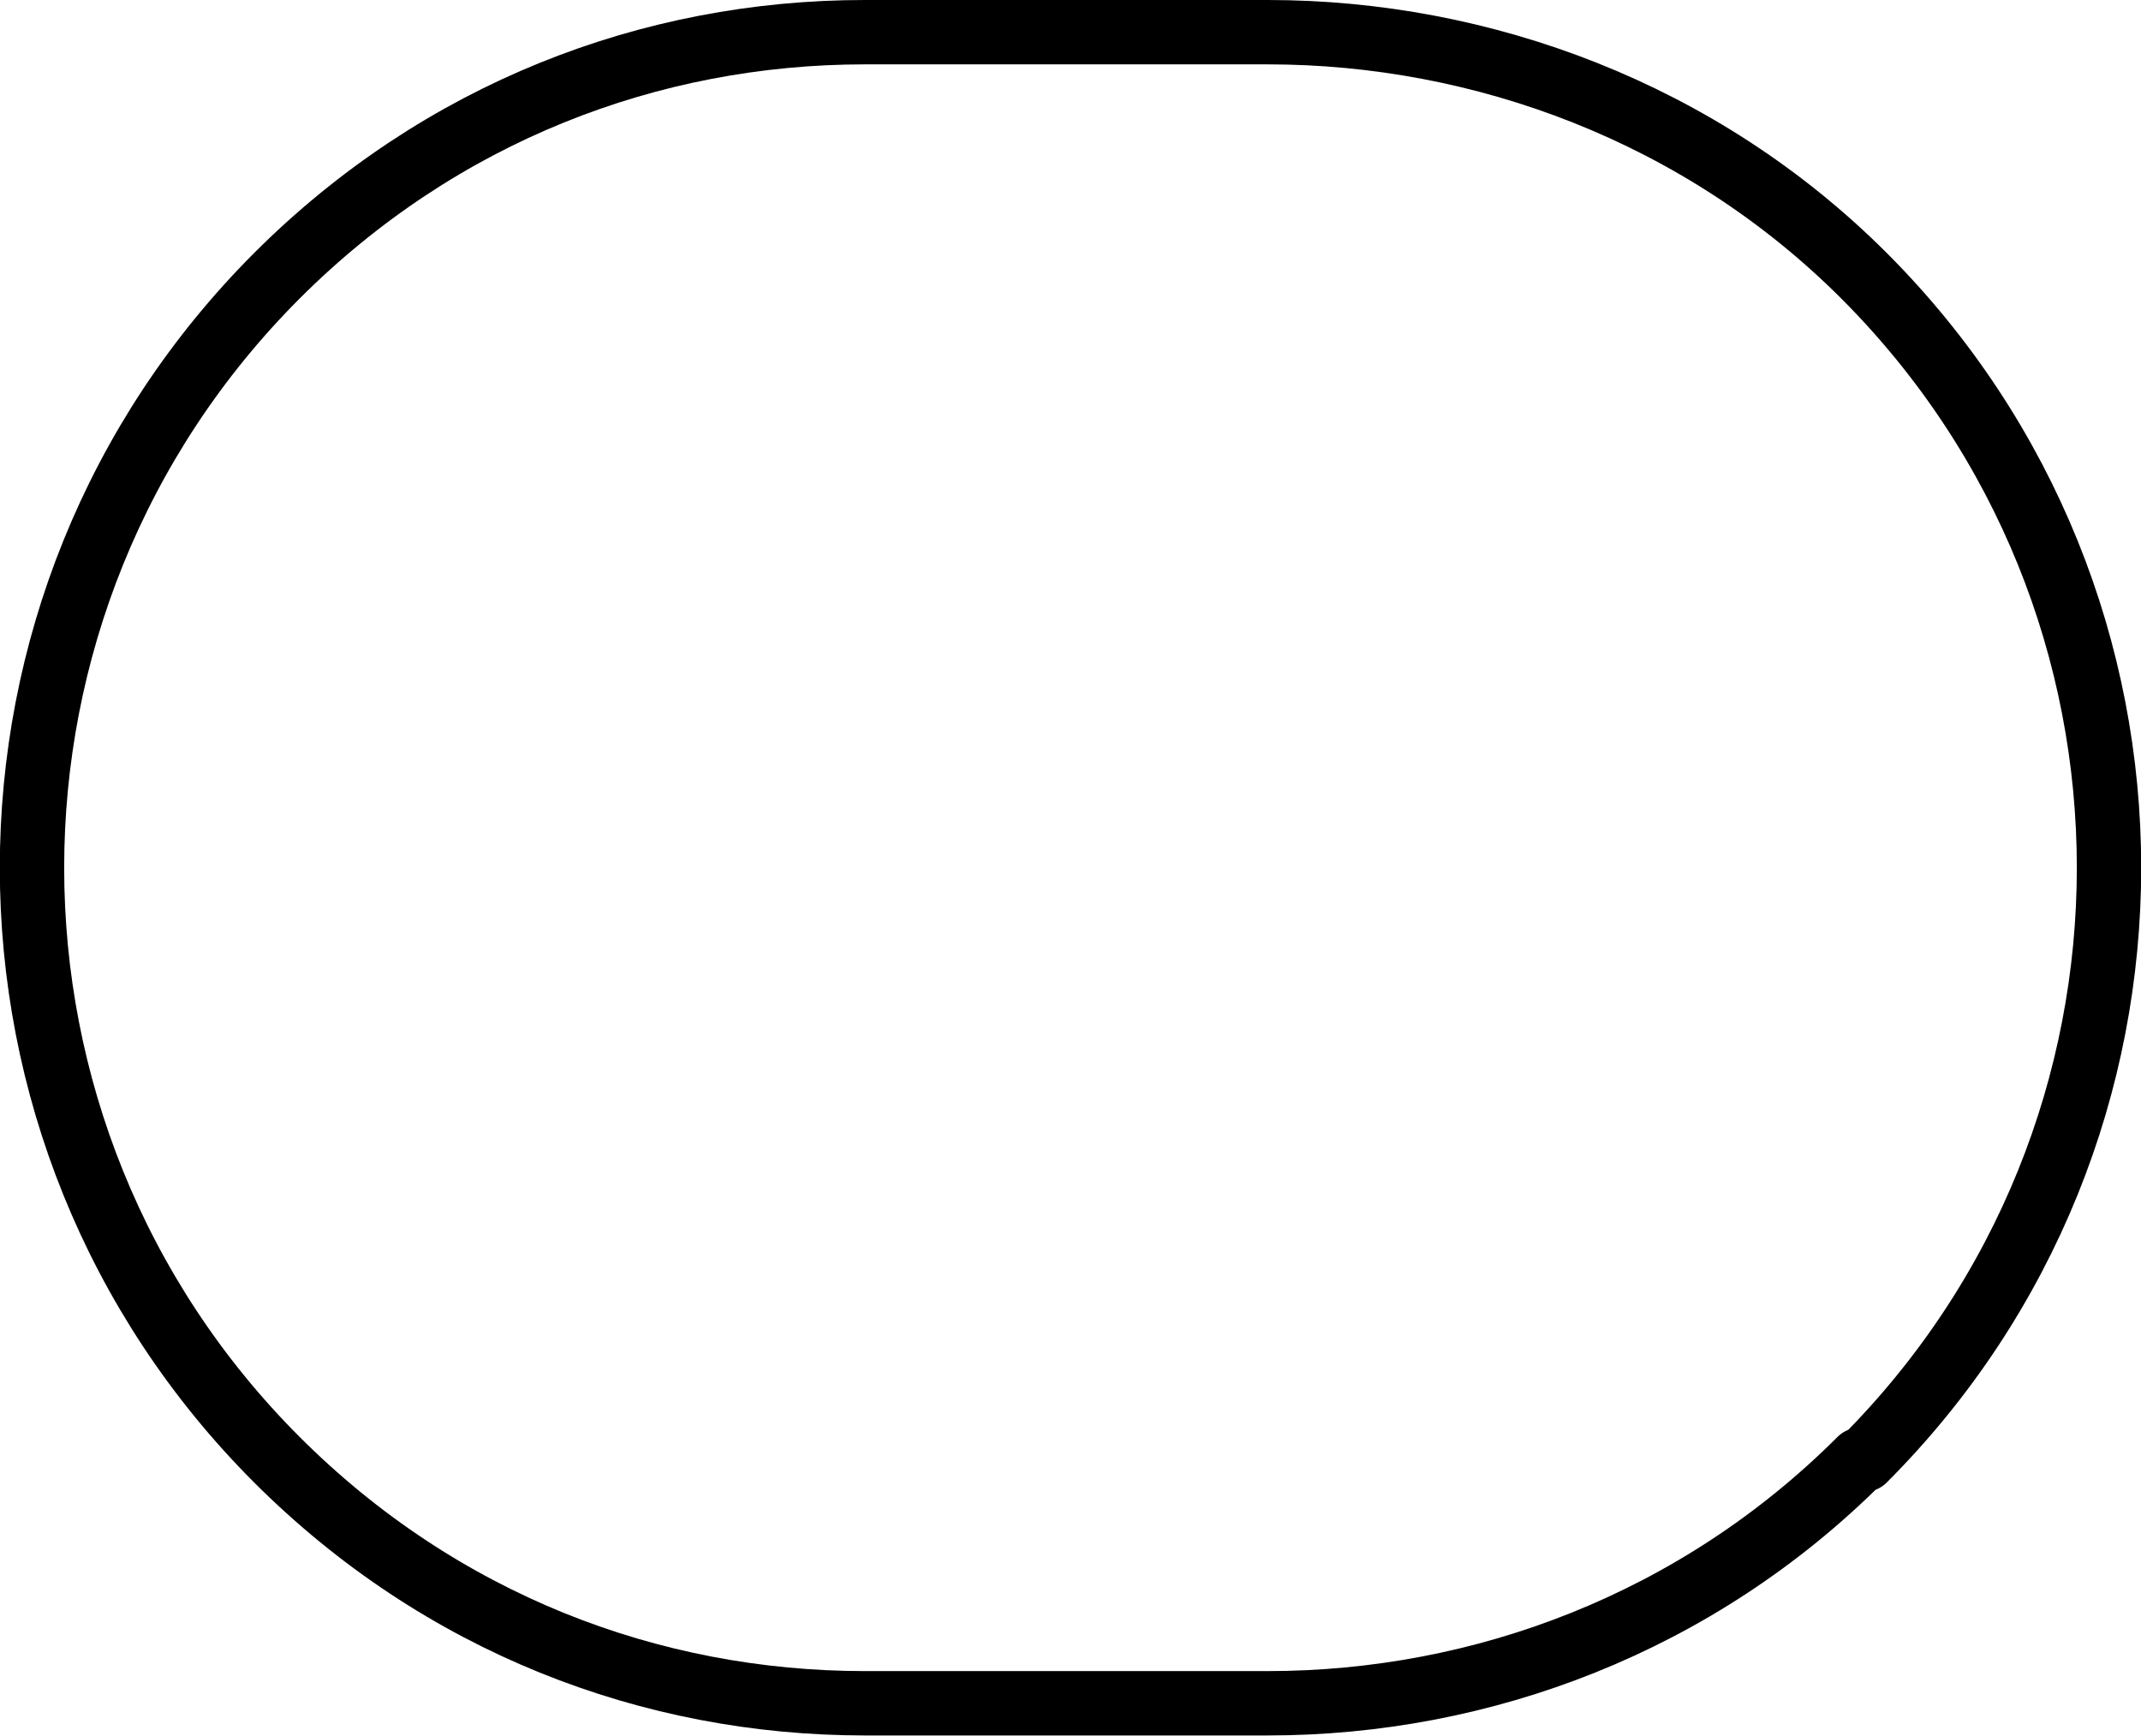
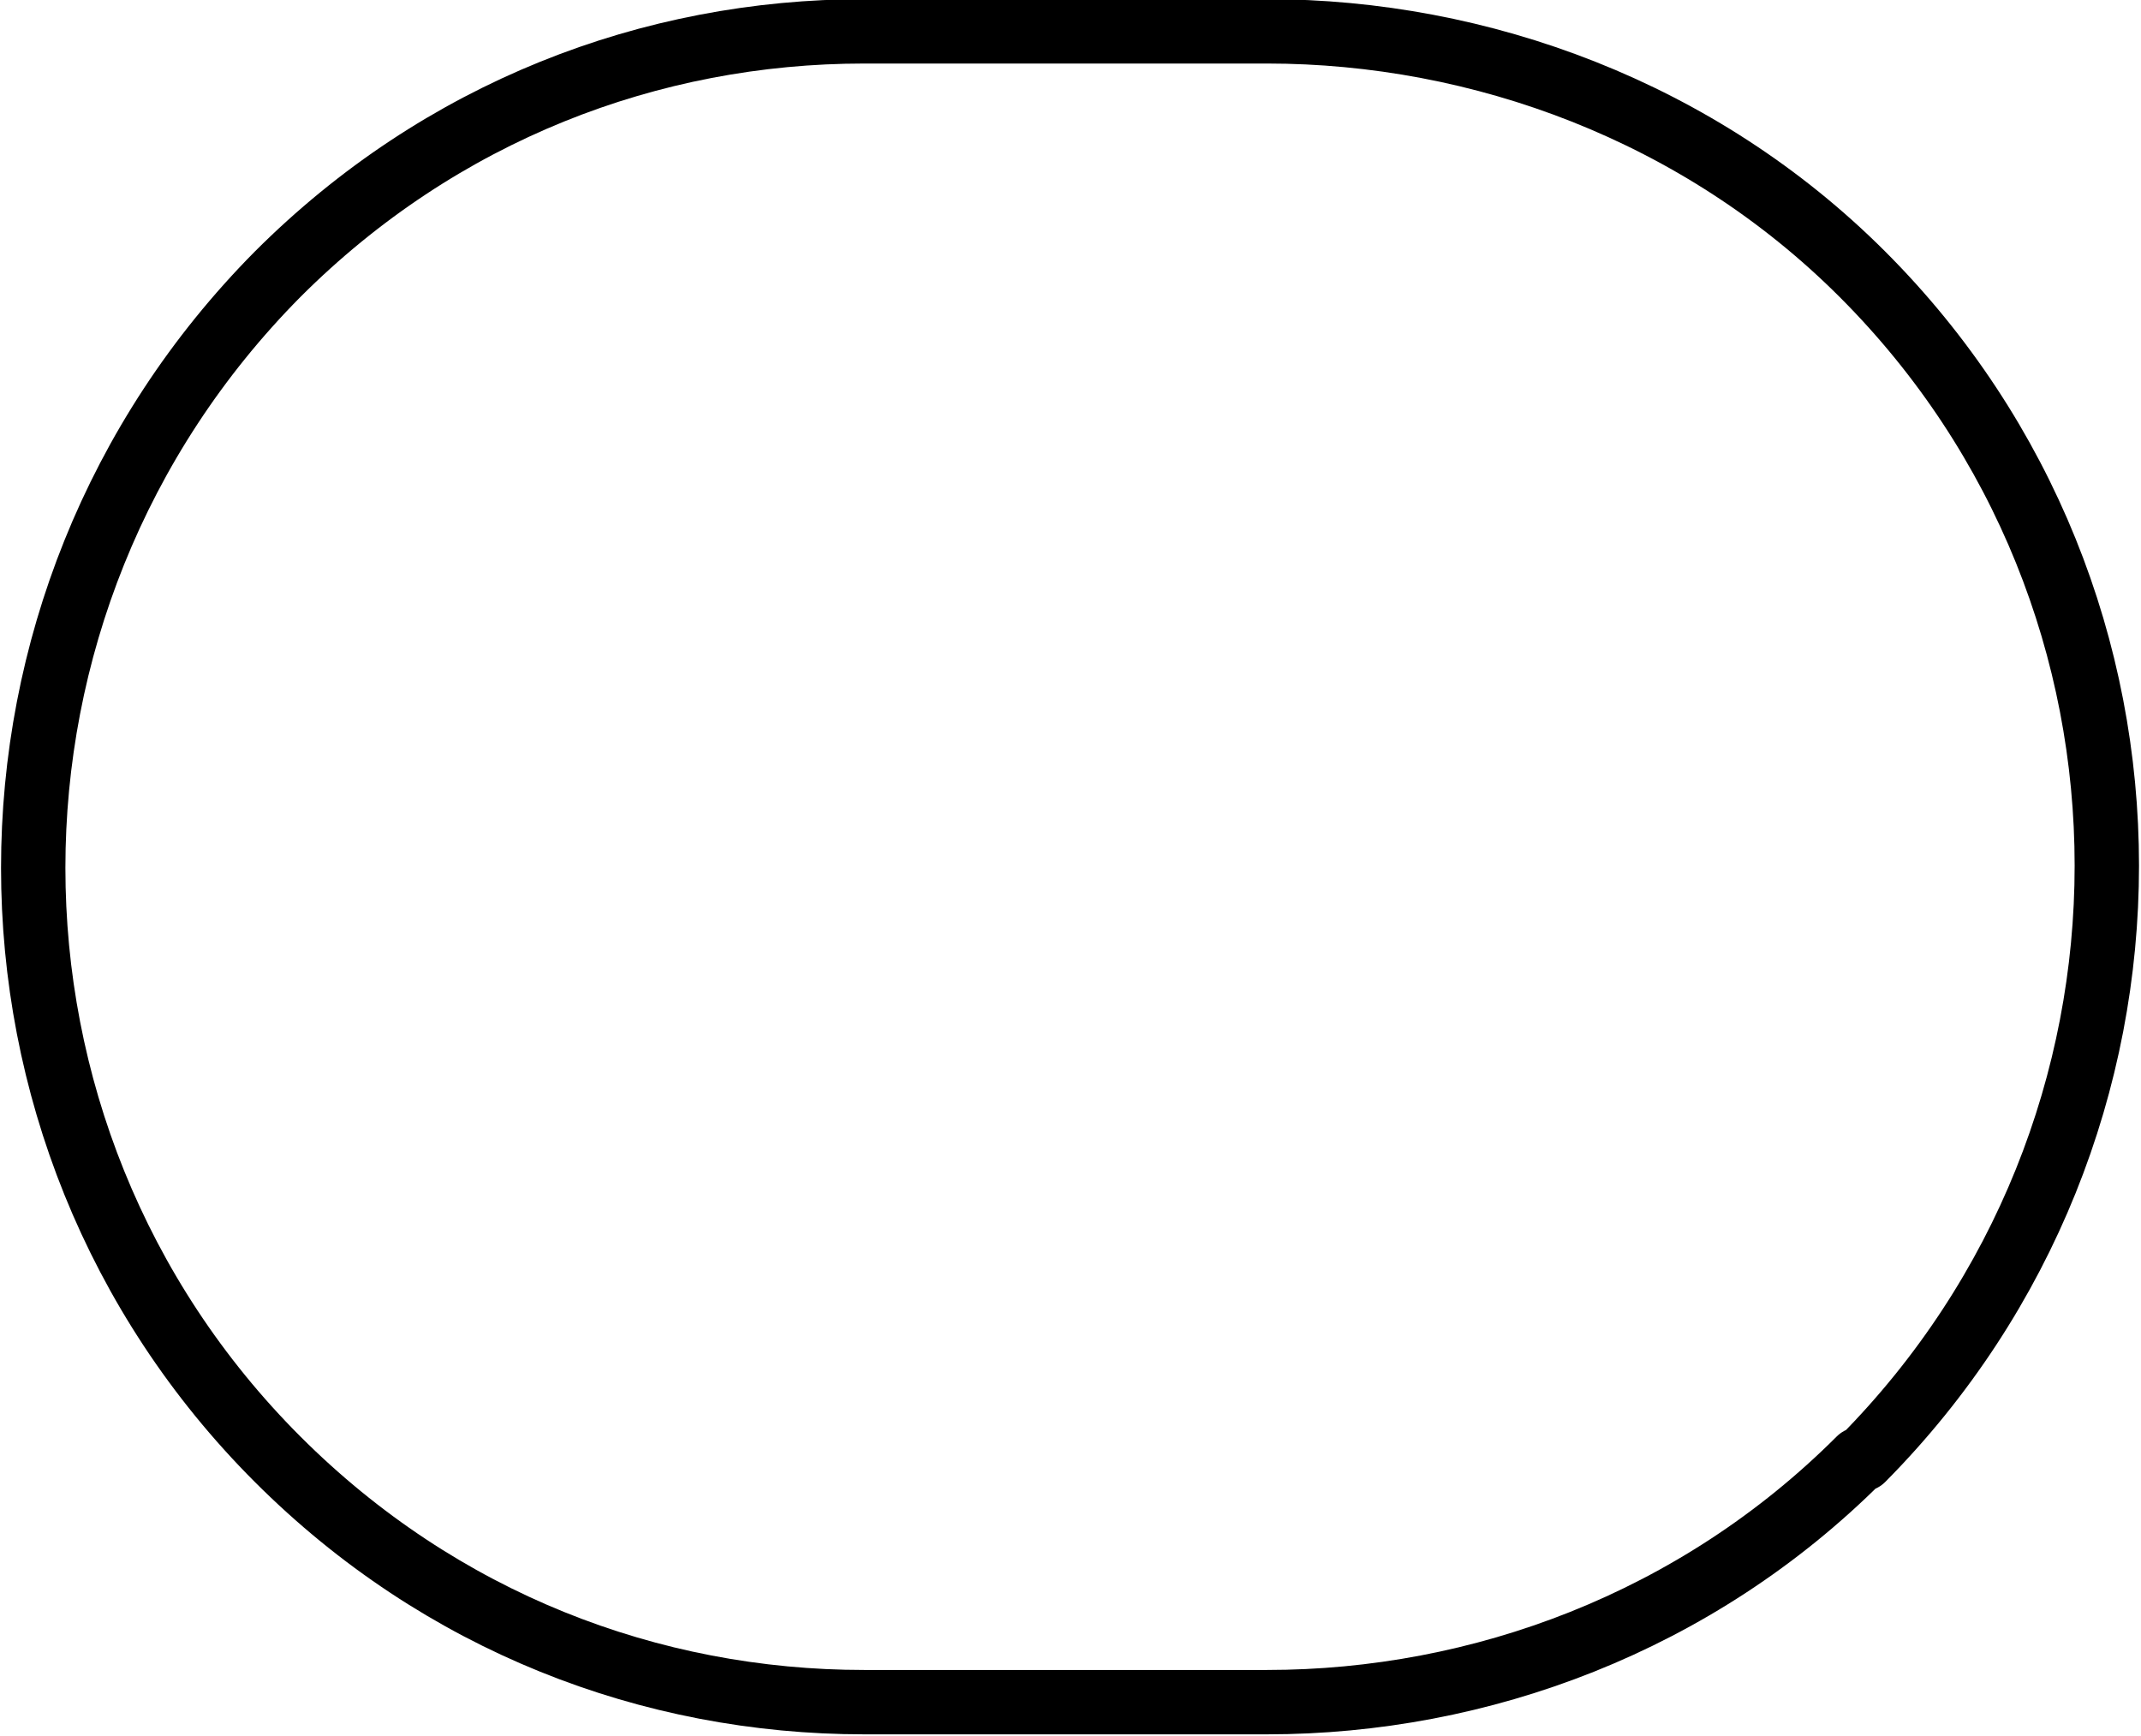
<svg xmlns="http://www.w3.org/2000/svg" version="1.1" id="svg4455" x="0px" y="0px" width="722.75" height="585.823" viewBox="0 0 722.75 585.823" enable-background="new 0 0 1000 1000" xml:space="preserve">
  <defs id="defs3432" />
  <g id="layer1" transform="translate(-133.286,-231.4191)">
-     <path id="letter" d="m 425.197,806.378 c -72.289,-0.003 -143.258,-27.07 -198.425,-82.205 -110.246,-110.246 -110.246,-289.352 0,-399.685 55.167,-55.124 126.131,-82.205 198.425,-82.205 l 136.063,0 c 72.294,0 146.136,27.081 201.26,82.205 110.29,110.333 110.29,289.331 0,399.685 l -1.267,-0.01 c -55.167,55.146 -127.705,82.218 -199.993,82.215 l -136.063,0 z" style="fill:none;stroke:#000000;stroke-width:21.728;stroke-linecap:round;stroke-linejoin:round" />
+     <path id="letter" d="        m 425,806        c -72,-0 -143,-27 -198,-82 -110,-110 -110,-289 0,-400 55,-55 126,-82 198,-82        l 136,0        c 72,0 146,27 201,82 110,110 110,289 0,400        l -1,0        c -55,55 -128,82 -200,82        l -136,0 z" style="fill:none;stroke:#000000;stroke-width:21.728;stroke-linecap:round;stroke-linejoin:round" />
  </g>
</svg>
